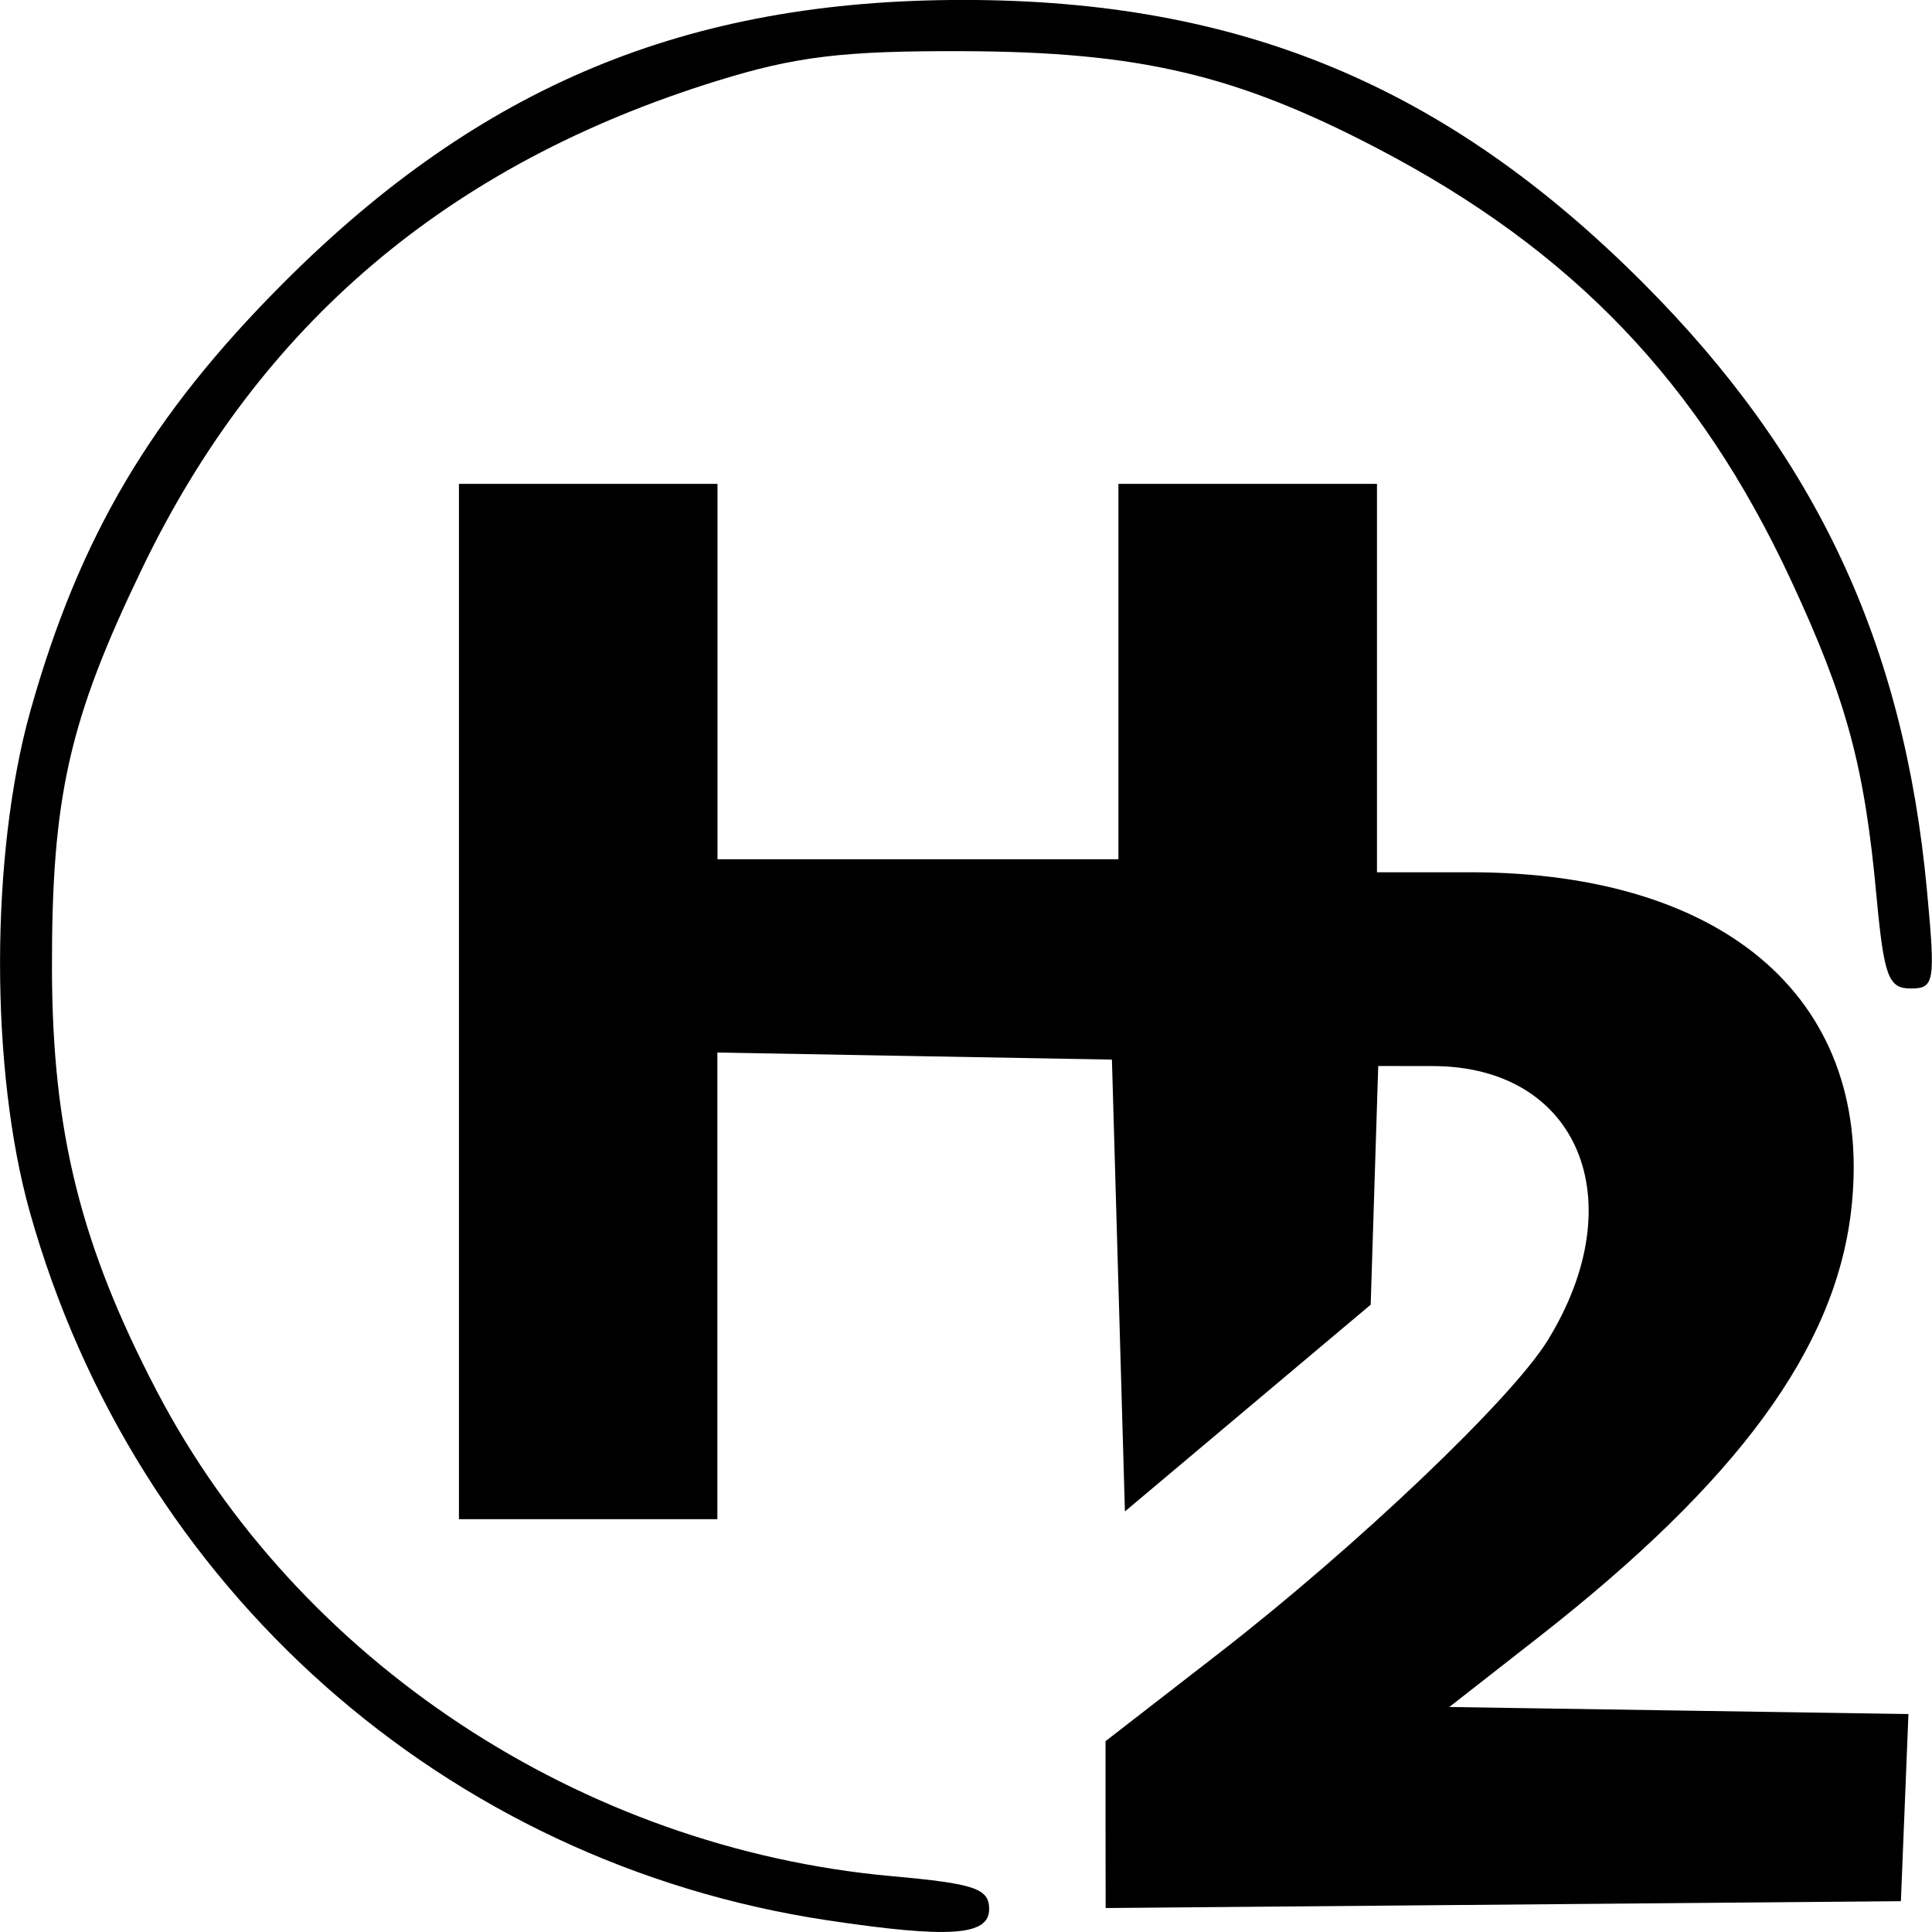
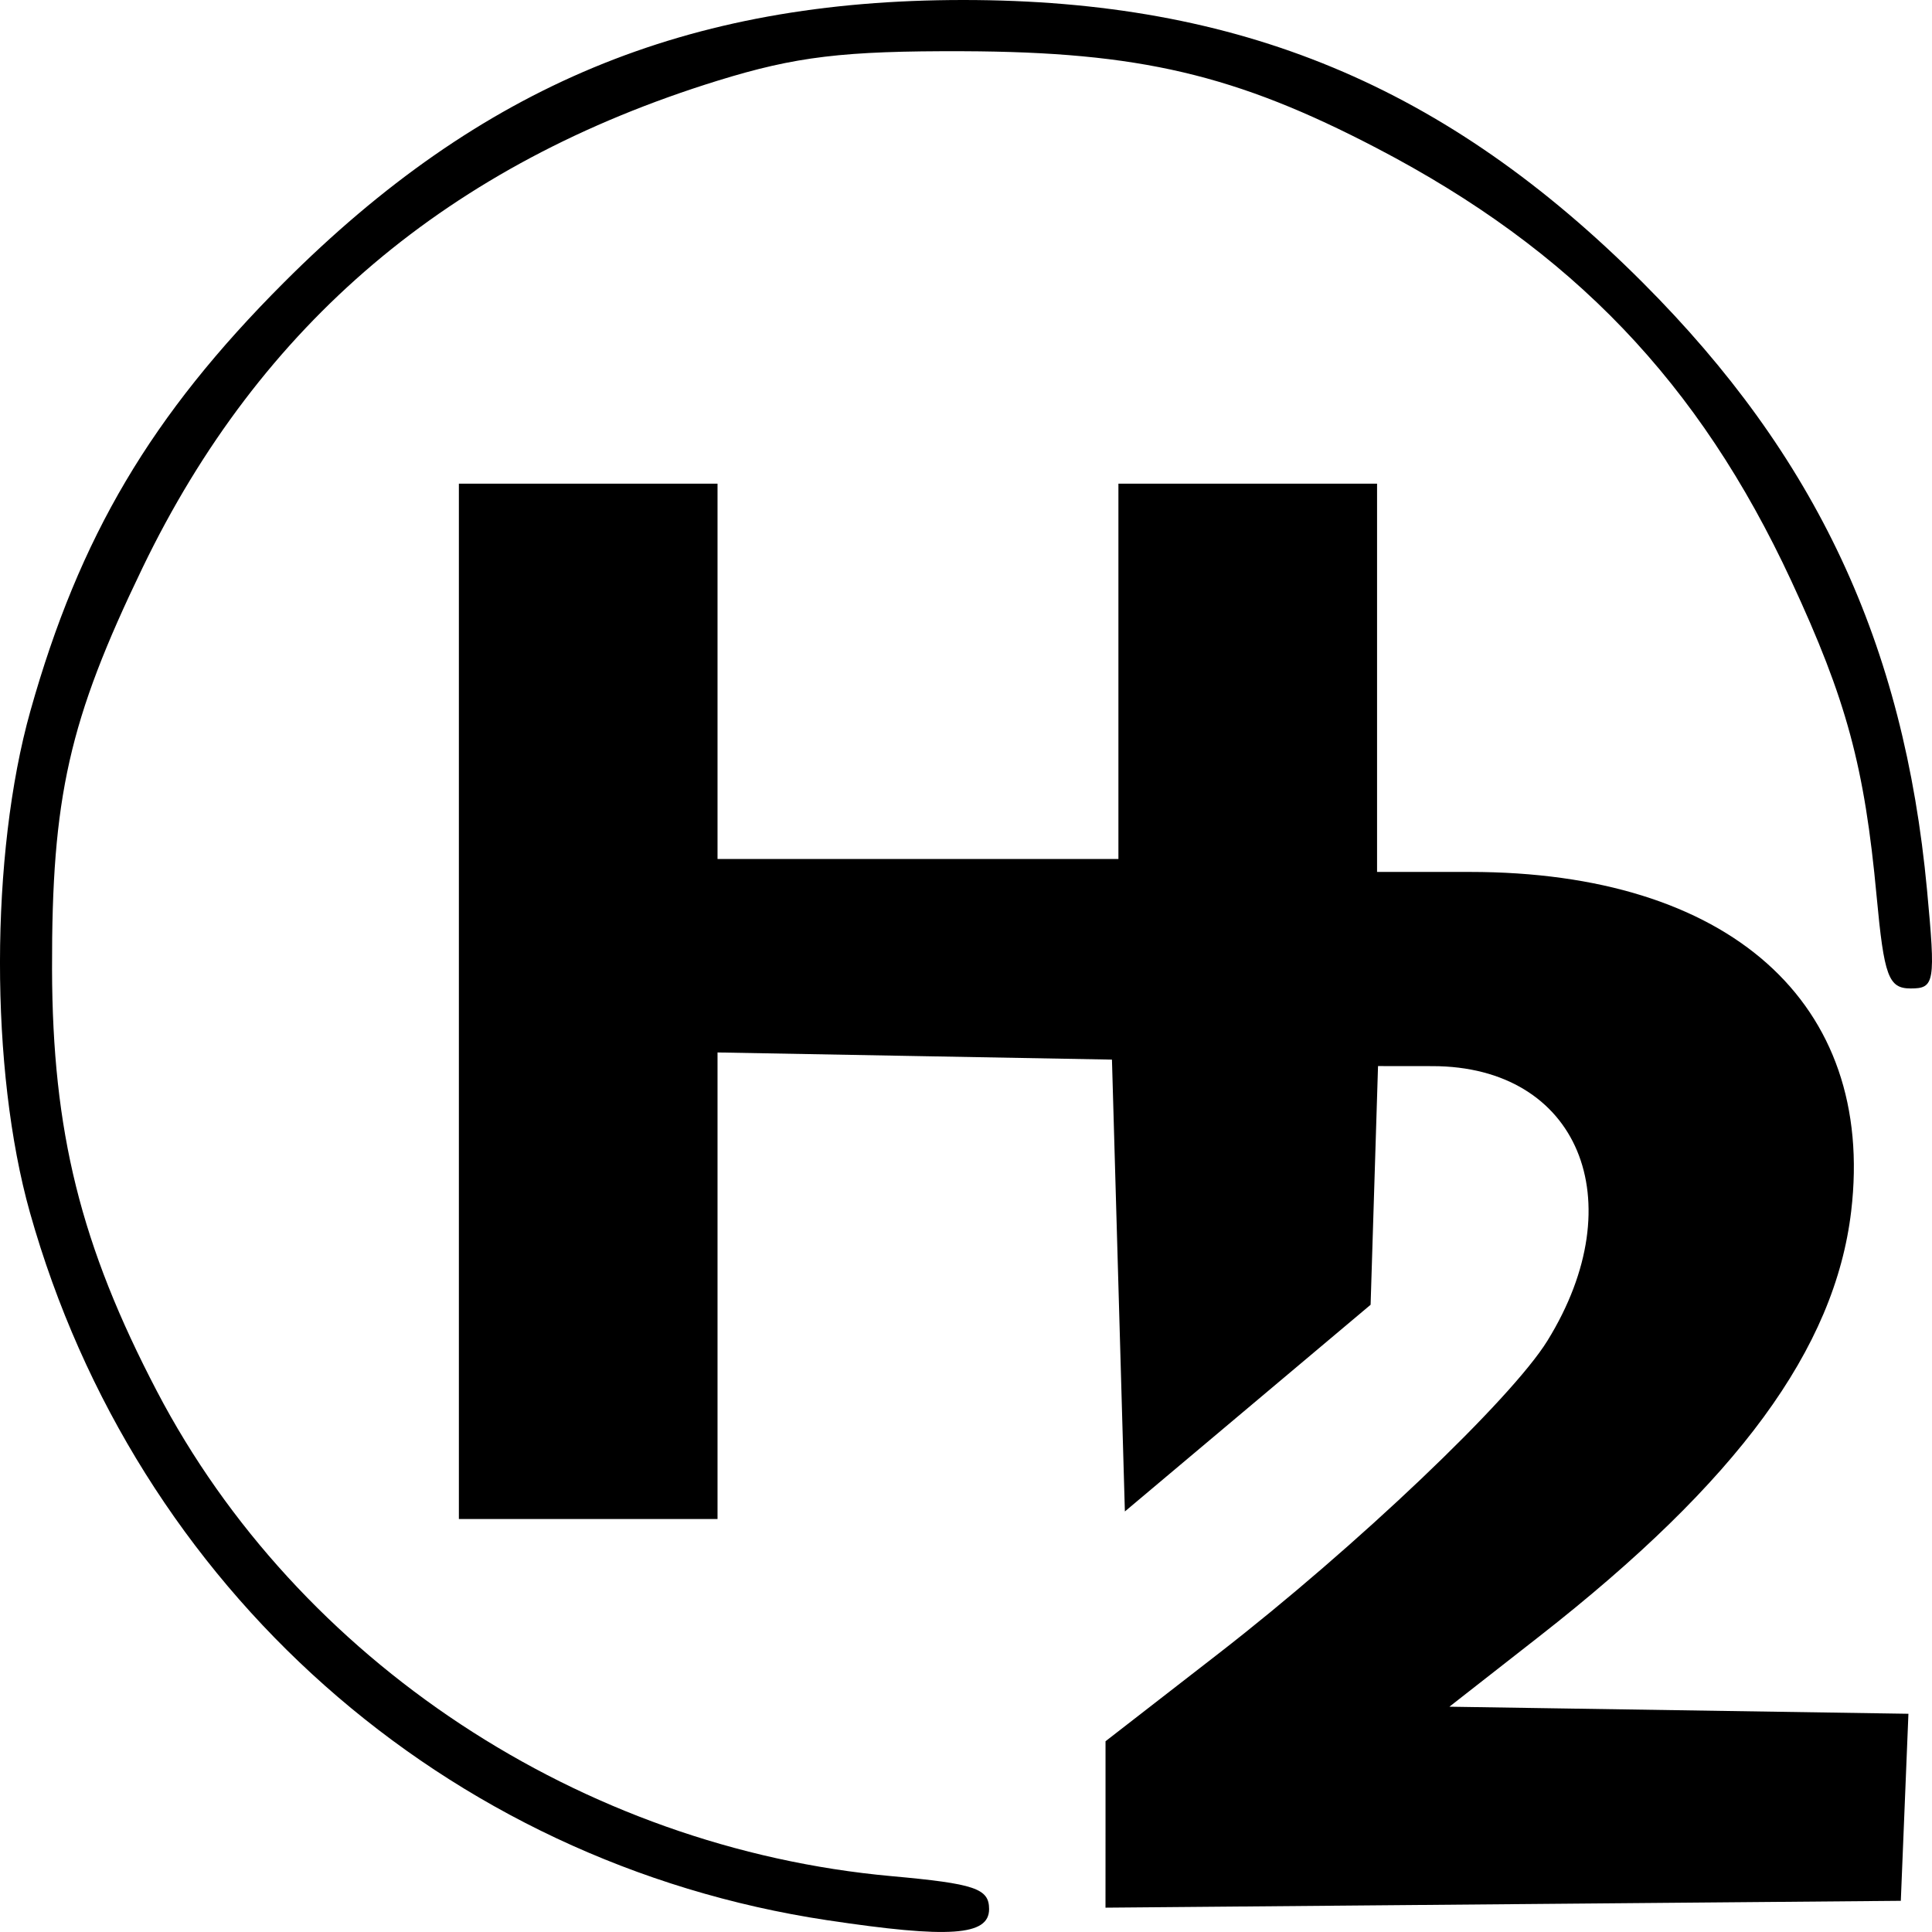
- <svg xmlns="http://www.w3.org/2000/svg" width="16.933mm" height="16.933mm" viewBox="0 0 16.933 16.933" version="1.1" id="svg1010">
-   <defs id="defs1007" />
-   <g id="layer1" transform="translate(13.06241,-6.469504)">
-     <path style="fill:black;stroke-width:0.113" d="m -5.81,23.3 c -3.353,-0.505 -6.063,-2.91 -6.99,-6.204 -0.351,-1.248 -0.349,-3.139 0.004,-4.396 0.43,-1.529 1.058,-2.59 2.221,-3.754 1.723,-1.724 3.532,-2.477 5.955,-2.477 2.423,0 4.232,0.752 5.955,2.477 1.521,1.522 2.289,3.163 2.491,5.323 0.076,0.812 0.067,0.864 -0.143,0.864 -0.195,0 -0.233,-0.105 -0.299,-0.809 C 3.28,13.187 3.122,12.603 2.637,11.56 1.83,9.822 0.72,8.663 -0.992,7.769 -2.232,7.122 -3.078,6.924 -4.62,6.918 c -1.052,-0.004 -1.467,0.046 -2.154,0.259 -2.353,0.728 -4.008,2.13 -5.04,4.269 -0.645,1.337 -0.796,2.008 -0.793,3.516 0.003,1.425 0.251,2.423 0.92,3.702 1.236,2.364 3.719,4.003 6.439,4.249 0.73,0.066 0.855,0.108 0.855,0.289 0,0.234 -0.349,0.258 -1.417,0.098 z m 2.437,-0.84 v -0.73 l 0.992,-0.769 c 1.206,-0.935 2.565,-2.228 2.882,-2.742 0.76,-1.231 0.268,-2.405 -1.007,-2.406 l -0.477,-5.29e-4 -0.033,1.046 -0.033,1.046 -1.077,0.906 -1.077,0.906 -0.057,-1.98 -0.057,-1.98 -1.729,-0.031 -1.729,-0.031 v 2.045 2.045 H -7.907 -9.04 v -4.537 -4.537 h 1.133 1.133 v 1.645 1.645 h 1.757 1.757 v -1.645 -1.645 h 1.133 1.133 v 1.702 1.702 h 0.814 c 2.27,0 3.557,1.146 3.341,2.973 -0.143,1.206 -0.994,2.366 -2.733,3.727 l -0.788,0.616 2.012,0.031 2.012,0.031 -0.033,0.82 -0.033,0.82 -3.485,0.03 -3.485,0.03 z" id="path1002" />
+ <svg xmlns="http://www.w3.org/2000/svg" width="64" height="64" viewBox="0 0 64 64">
+   <g>
+     <path d="m27.412 63.611c-12.673-1.907-22.916-10.998-26.421-23.447-1.328-4.716-1.321-11.864 0.016-16.614 1.626-5.779 4-9.79 8.395-14.189 6.512-6.517 13.35-9.361 22.508-9.361 9.158 0 15.996 2.844 22.508 9.361 5.75 5.754 8.652 11.955 9.417 20.117 0.287 3.069 0.255 3.266-0.54 3.266-0.736 0-0.882-0.395-1.13-3.059-0.399-4.294-0.997-6.505-2.828-10.446-3.05-6.566-7.245-10.947-13.719-14.326-4.683-2.445-7.884-3.195-13.709-3.216-3.978-0.014-5.545 0.174-8.14 0.977-8.894 2.753-15.149 8.052-19.048 16.136-2.438 5.054-3.01 7.59-2.997 13.29 0.012 5.386 0.949 9.157 3.476 13.99 4.671 8.934 14.056 15.128 24.334 16.06 2.761 0.25 3.231 0.409 3.231 1.091 0 0.886-1.318 0.977-5.355 0.369zm9.21-3.173v-2.757l3.748-2.908c4.558-3.536 9.694-8.422 10.892-10.362 2.872-4.651 1.013-9.09-3.808-9.094l-1.805-2e-3 -0.246 7.907-8.14 6.847-0.214-7.484-0.214-7.484-13.066-0.237v15.456h-8.568v-34.298h8.568v12.433h13.28v-12.433h8.568v12.862h3.078c8.578 0 13.445 4.331 12.628 11.238-0.539 4.558-3.756 8.944-10.331 14.085l-2.979 2.33 15.206 0.234-0.126 3.098-0.126 3.098-26.346 0.227z" stroke-width=".429" />
  </g>
</svg>
